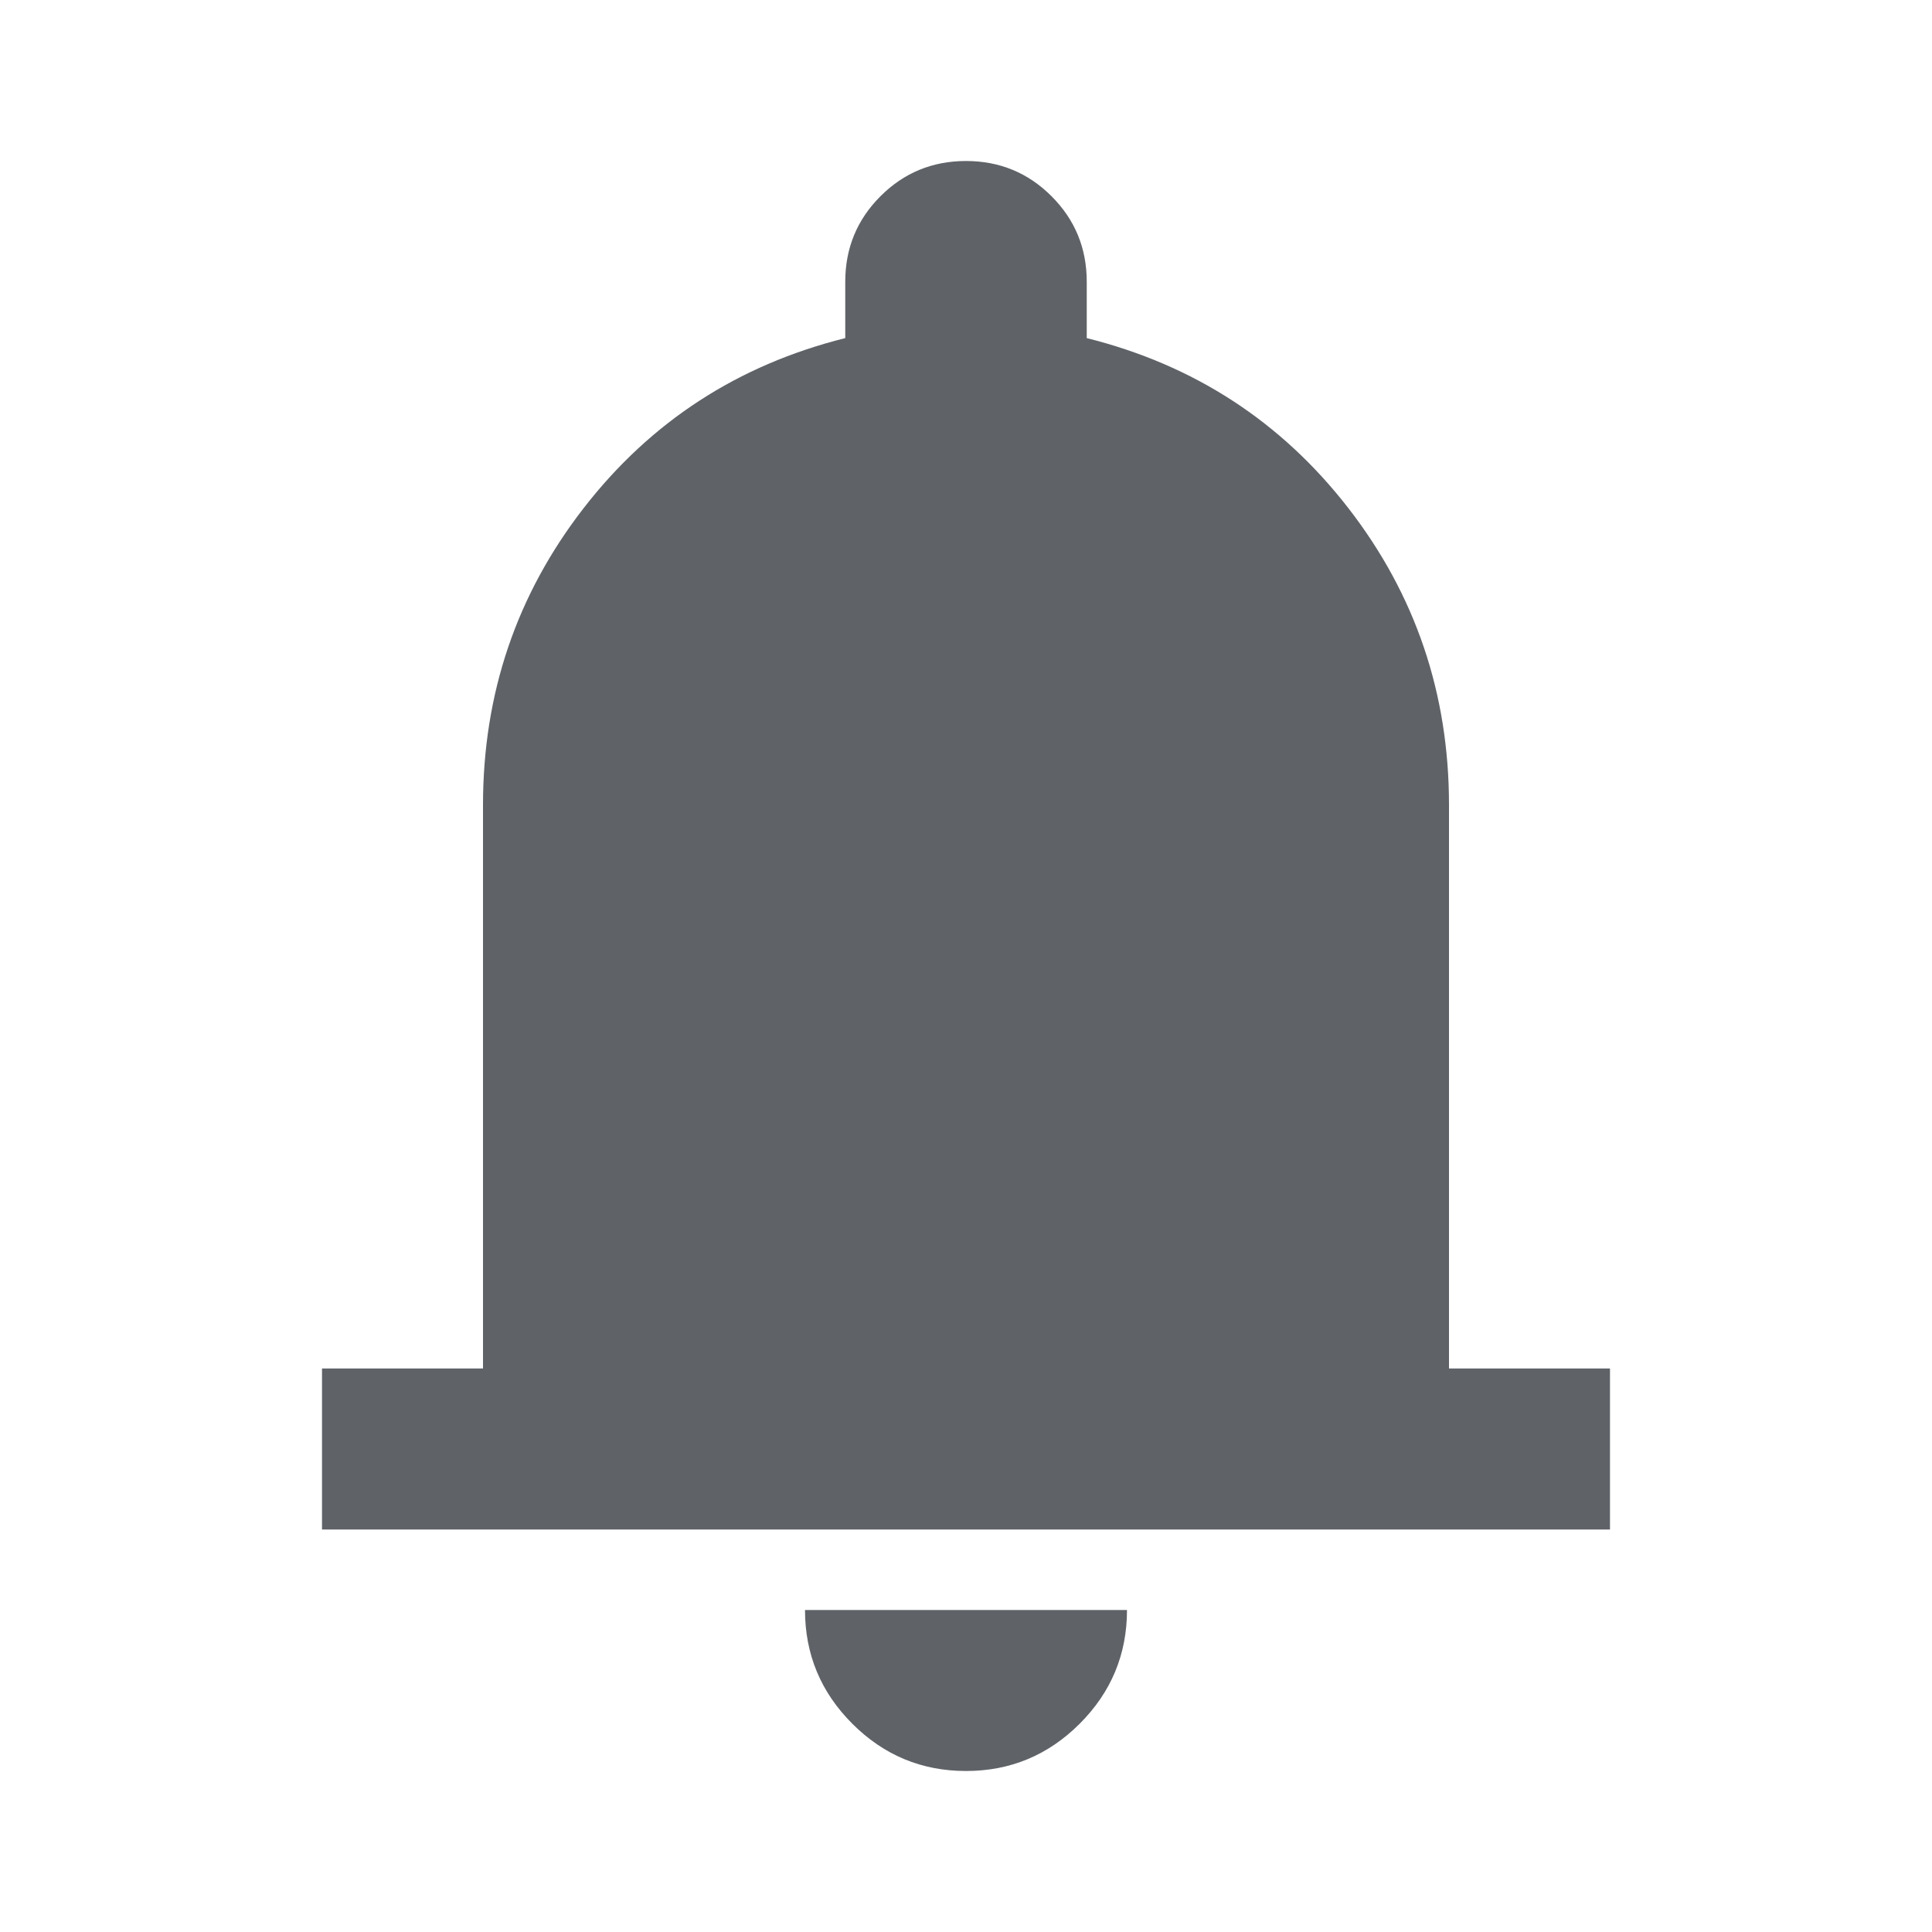
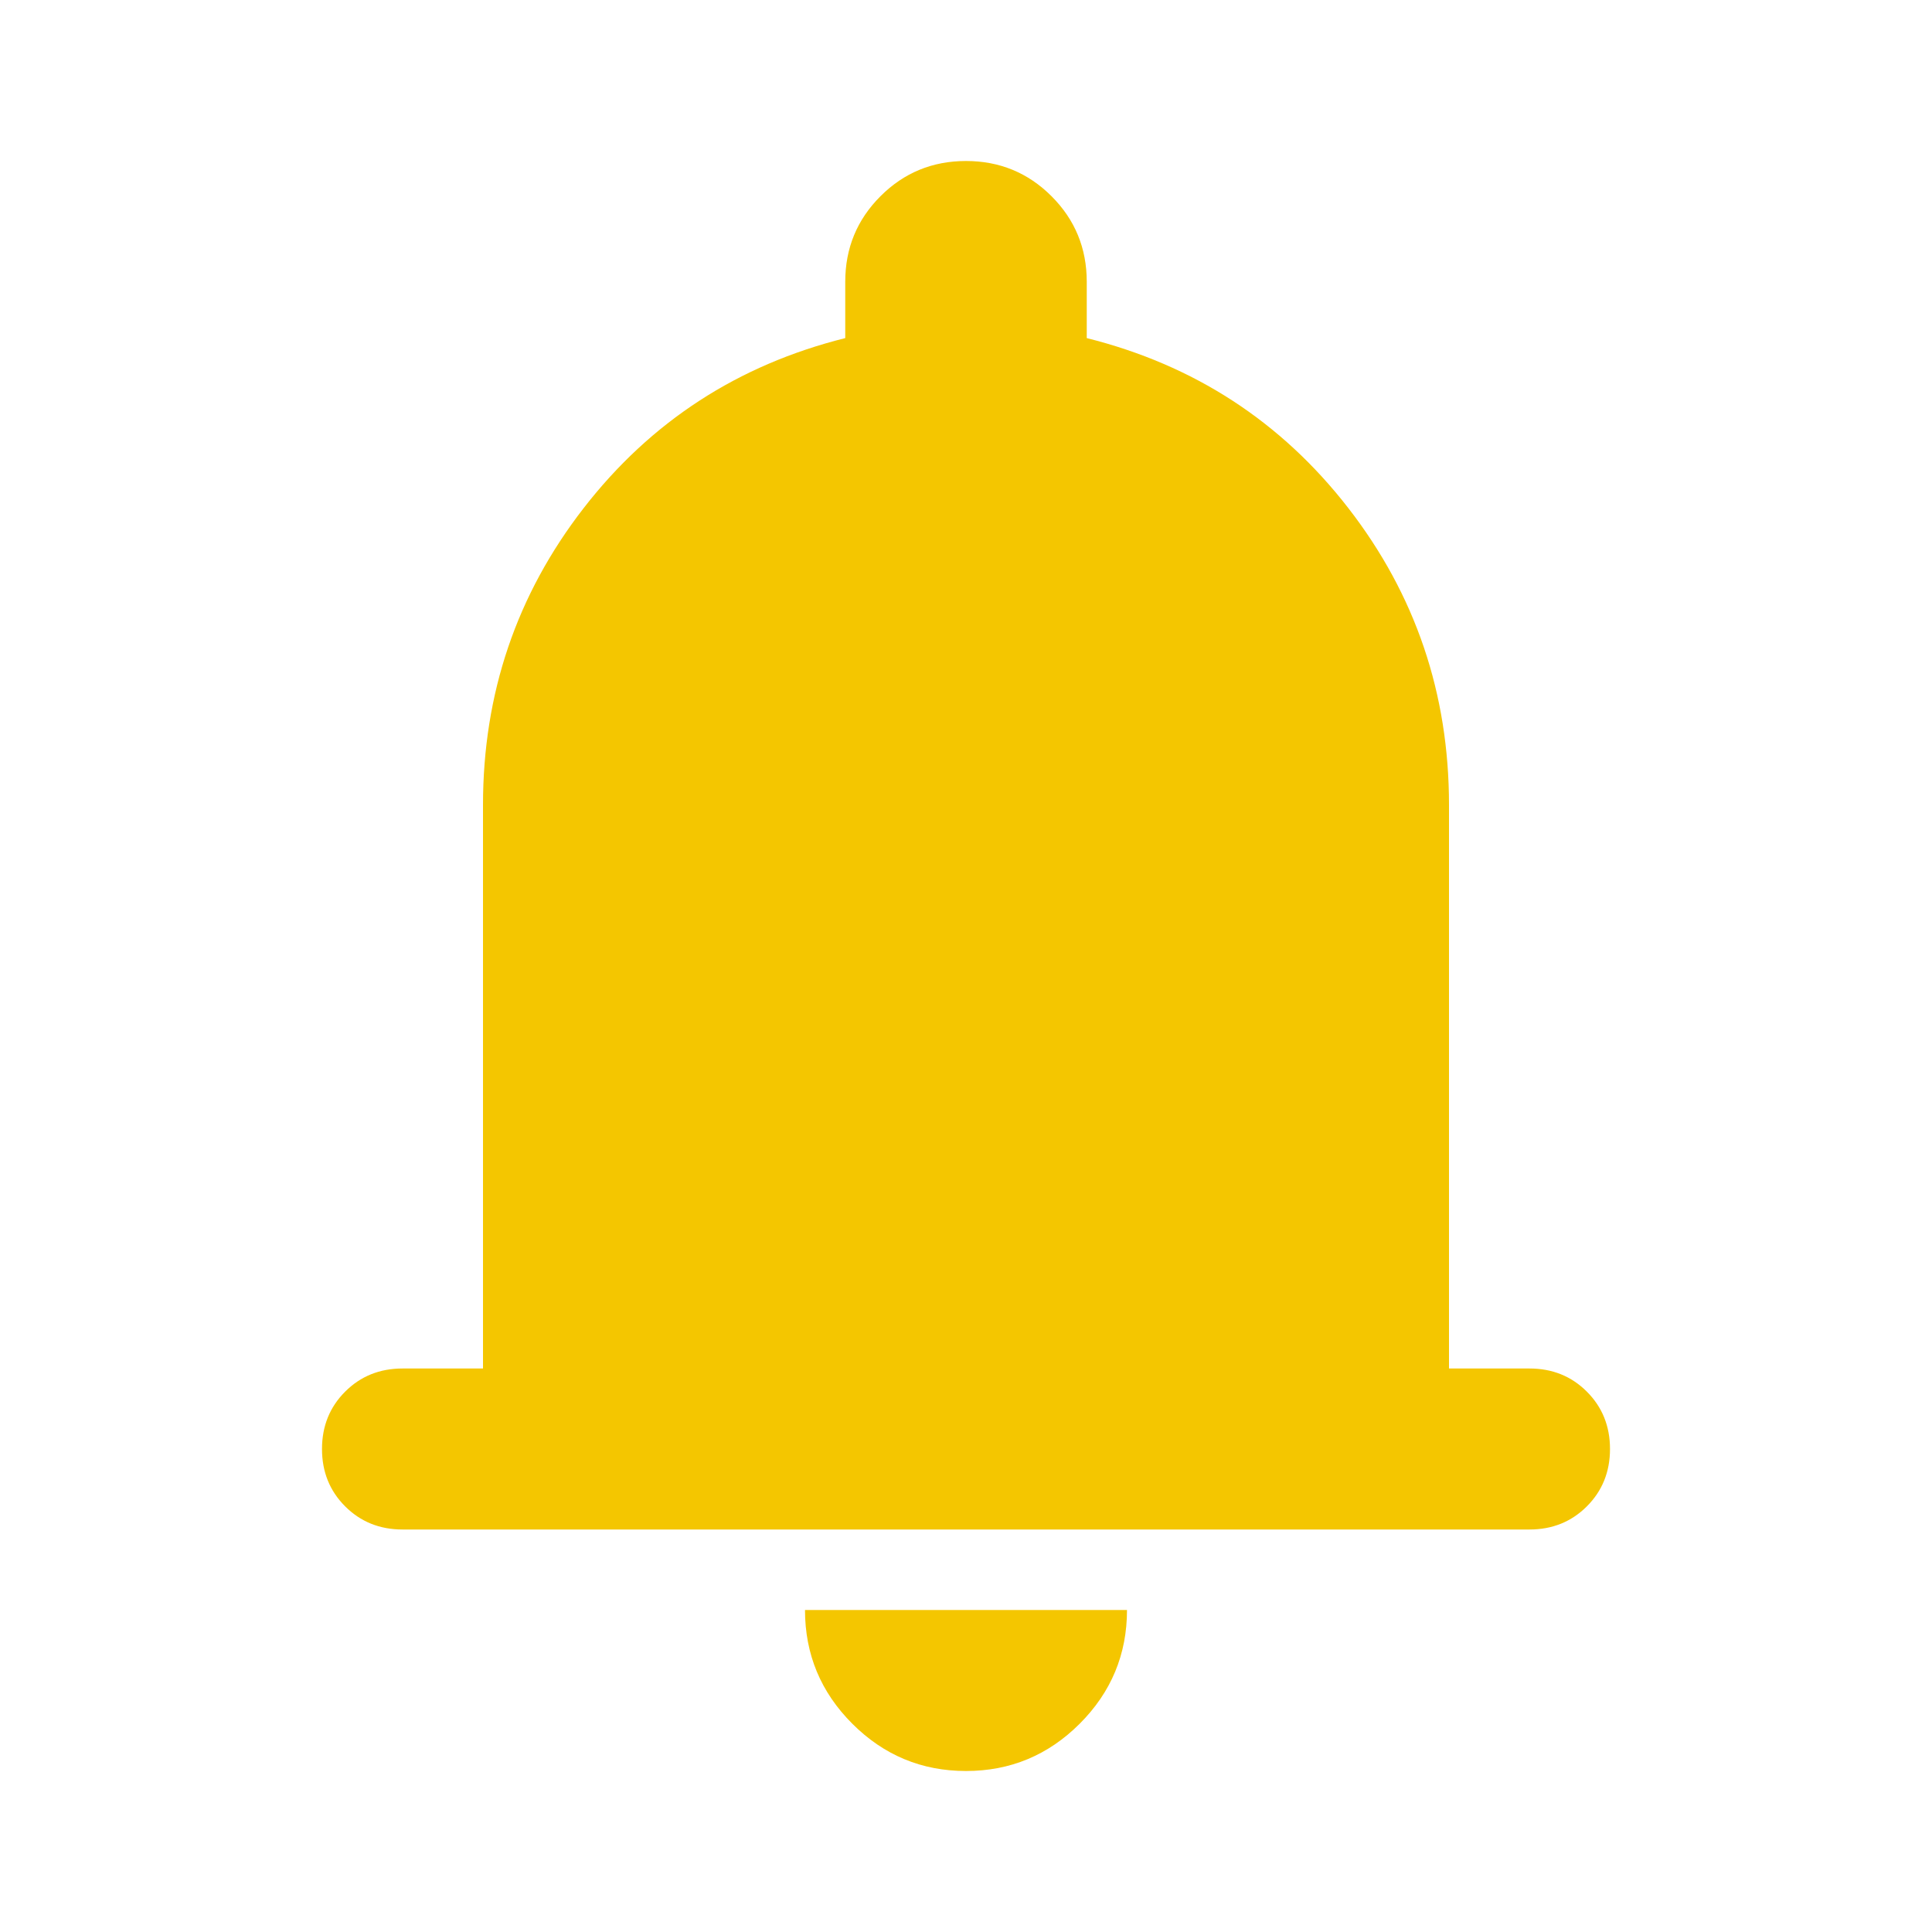
- <svg xmlns="http://www.w3.org/2000/svg" height="24px" viewBox="0 -960 960 960" width="24px" fill="#5f6368">
-   <path d="M160-200v-80h80v-280q0-83 50-147.5T420-792v-28q0-25 17.5-42.5T480-880q25 0 42.5 17.5T540-820v28q80 20 130 84.5T720-560v280h80v80H160ZM480-80q-33 0-56.5-23.5T400-160h160q0 33-23.5 56.5T480-80Z" />
+ <svg xmlns="http://www.w3.org/2000/svg" height="24px" viewBox="0 -960 960 960" width="24px" fill="#F4C600">
+   <path d="M200-200q-17 0-28.5-11.5T160-240q0-17 11.5-28.5T200-280h40v-280q0-83 50-147.5T420-792v-28q0-25 17.5-42.5T480-880q25 0 42.5 17.5T540-820v28q80 20 130 84.5T720-560v280h40q17 0 28.5 11.5T800-240q0 17-11.5 28.5T760-200H200ZM480-80q-33 0-56.5-23.5T400-160h160q0 33-23.5 56.5T480-80Z" />
</svg>
